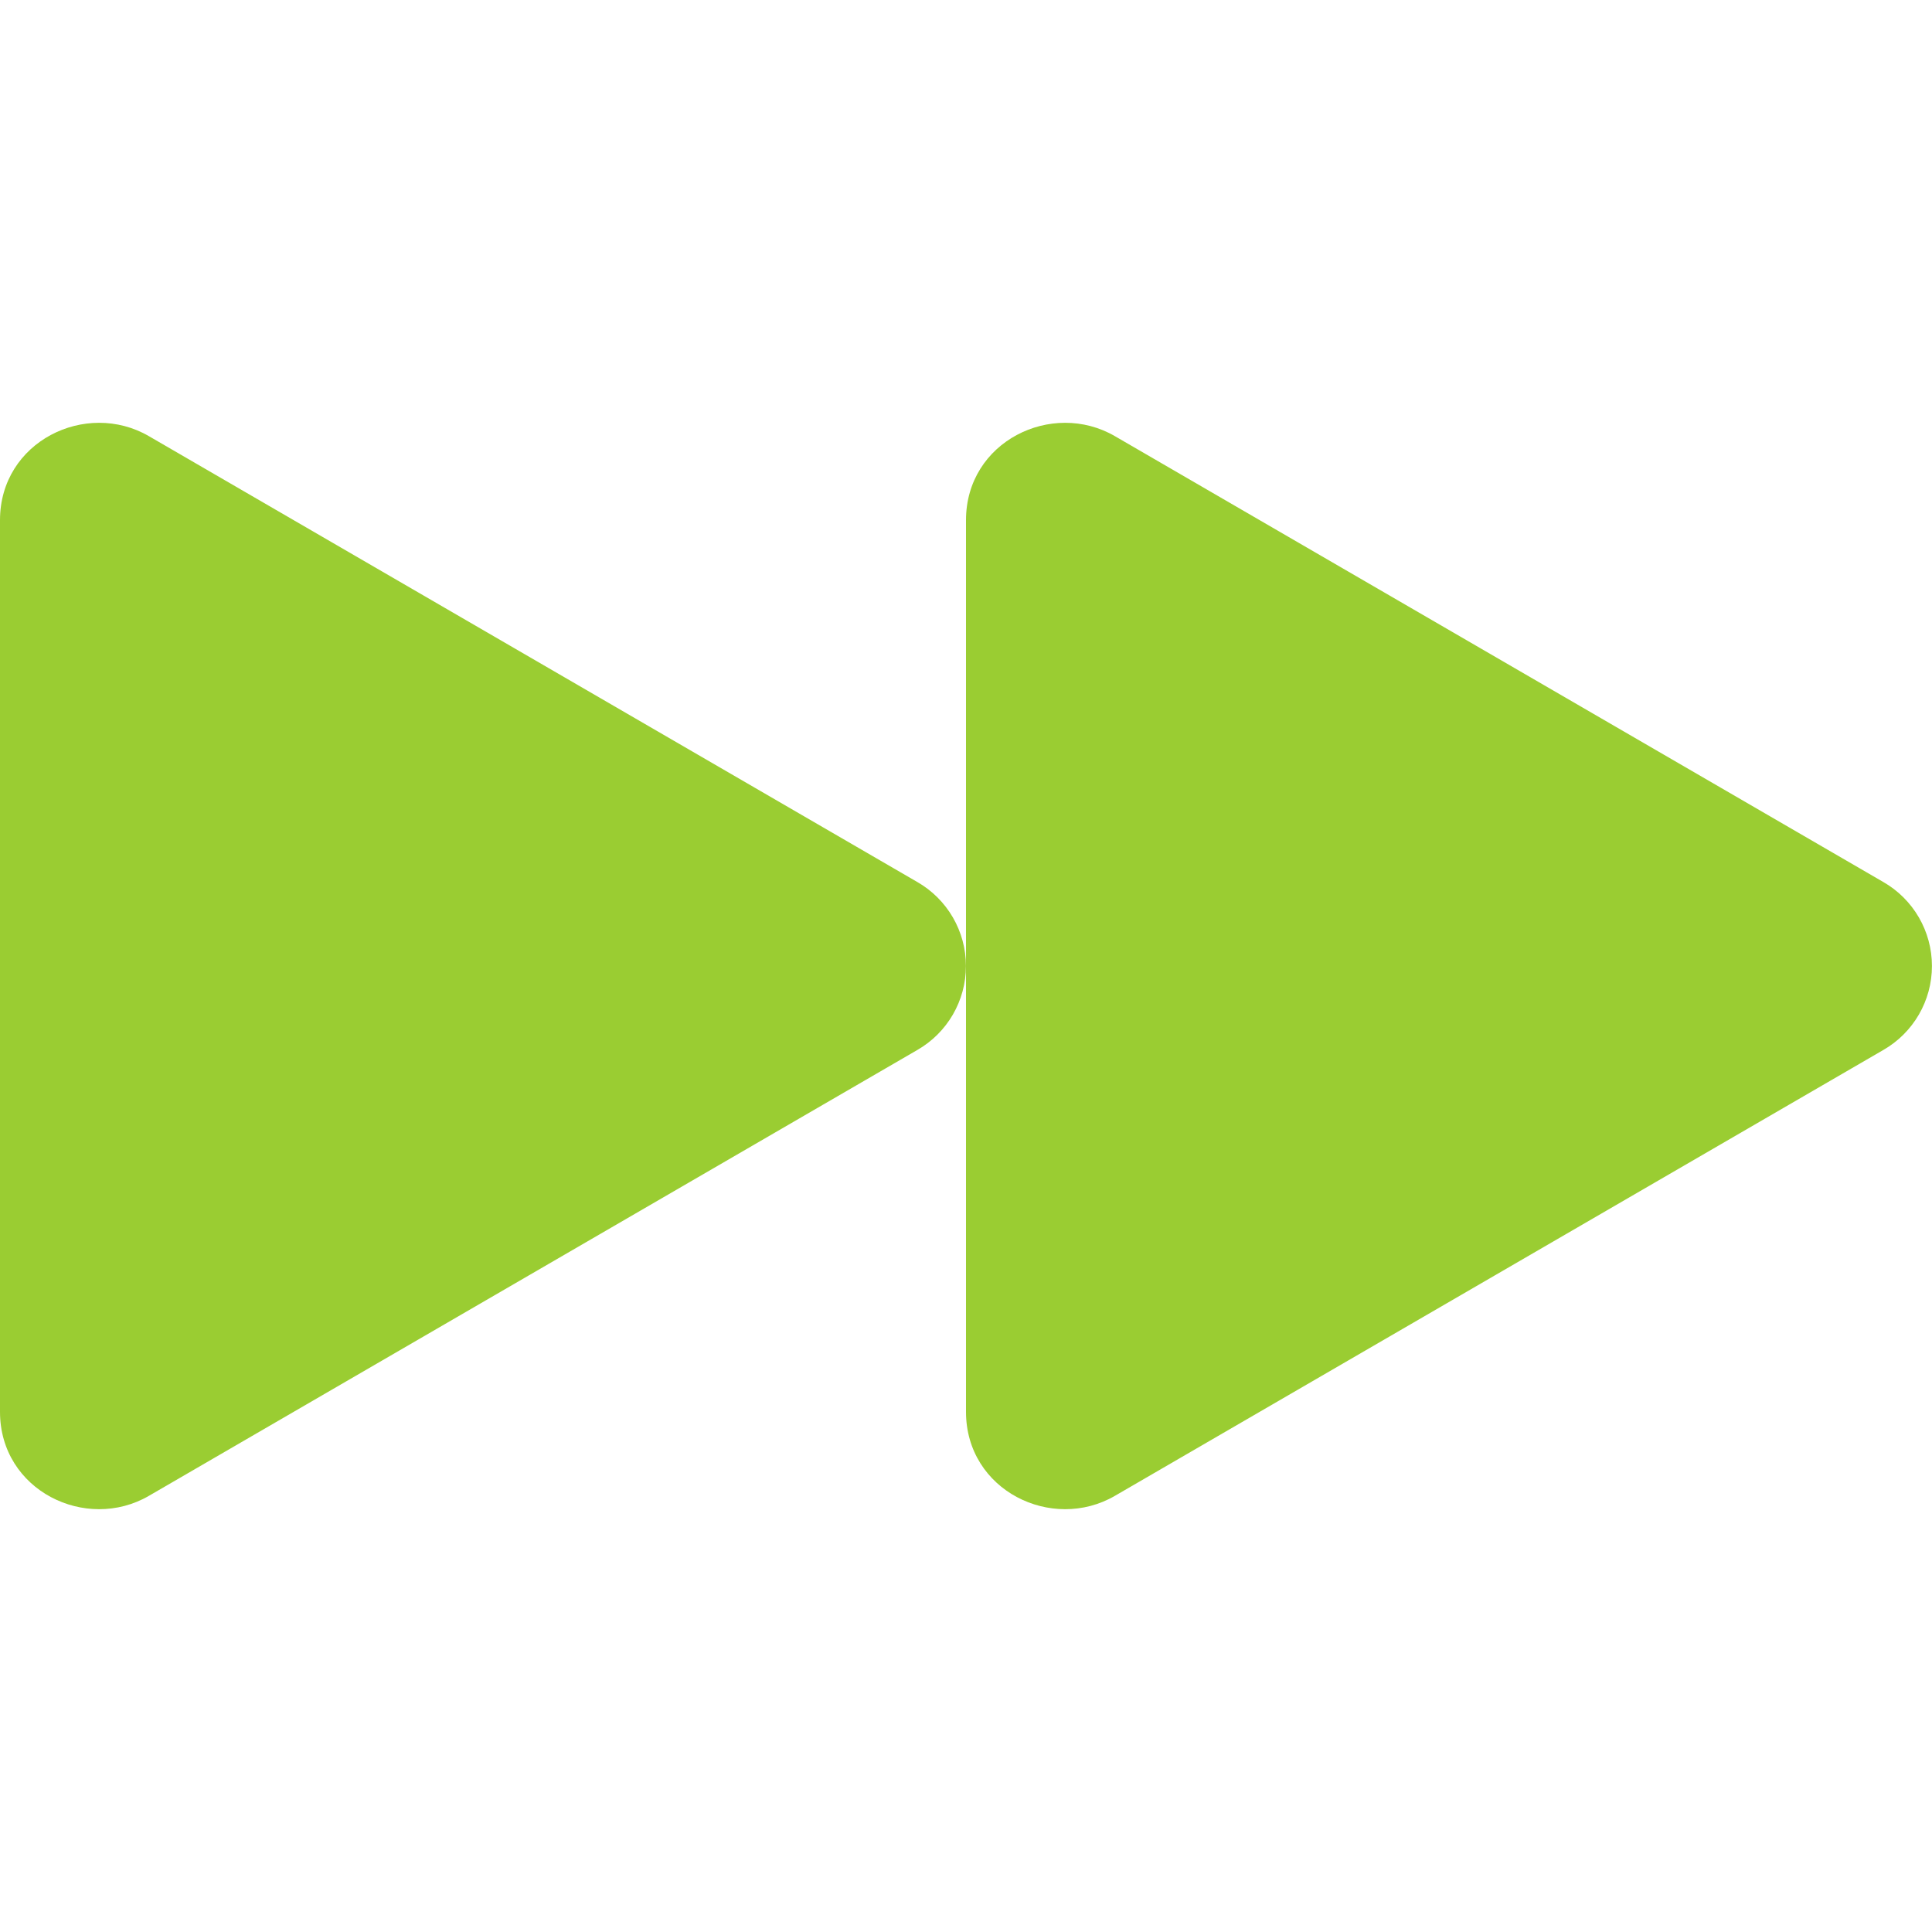
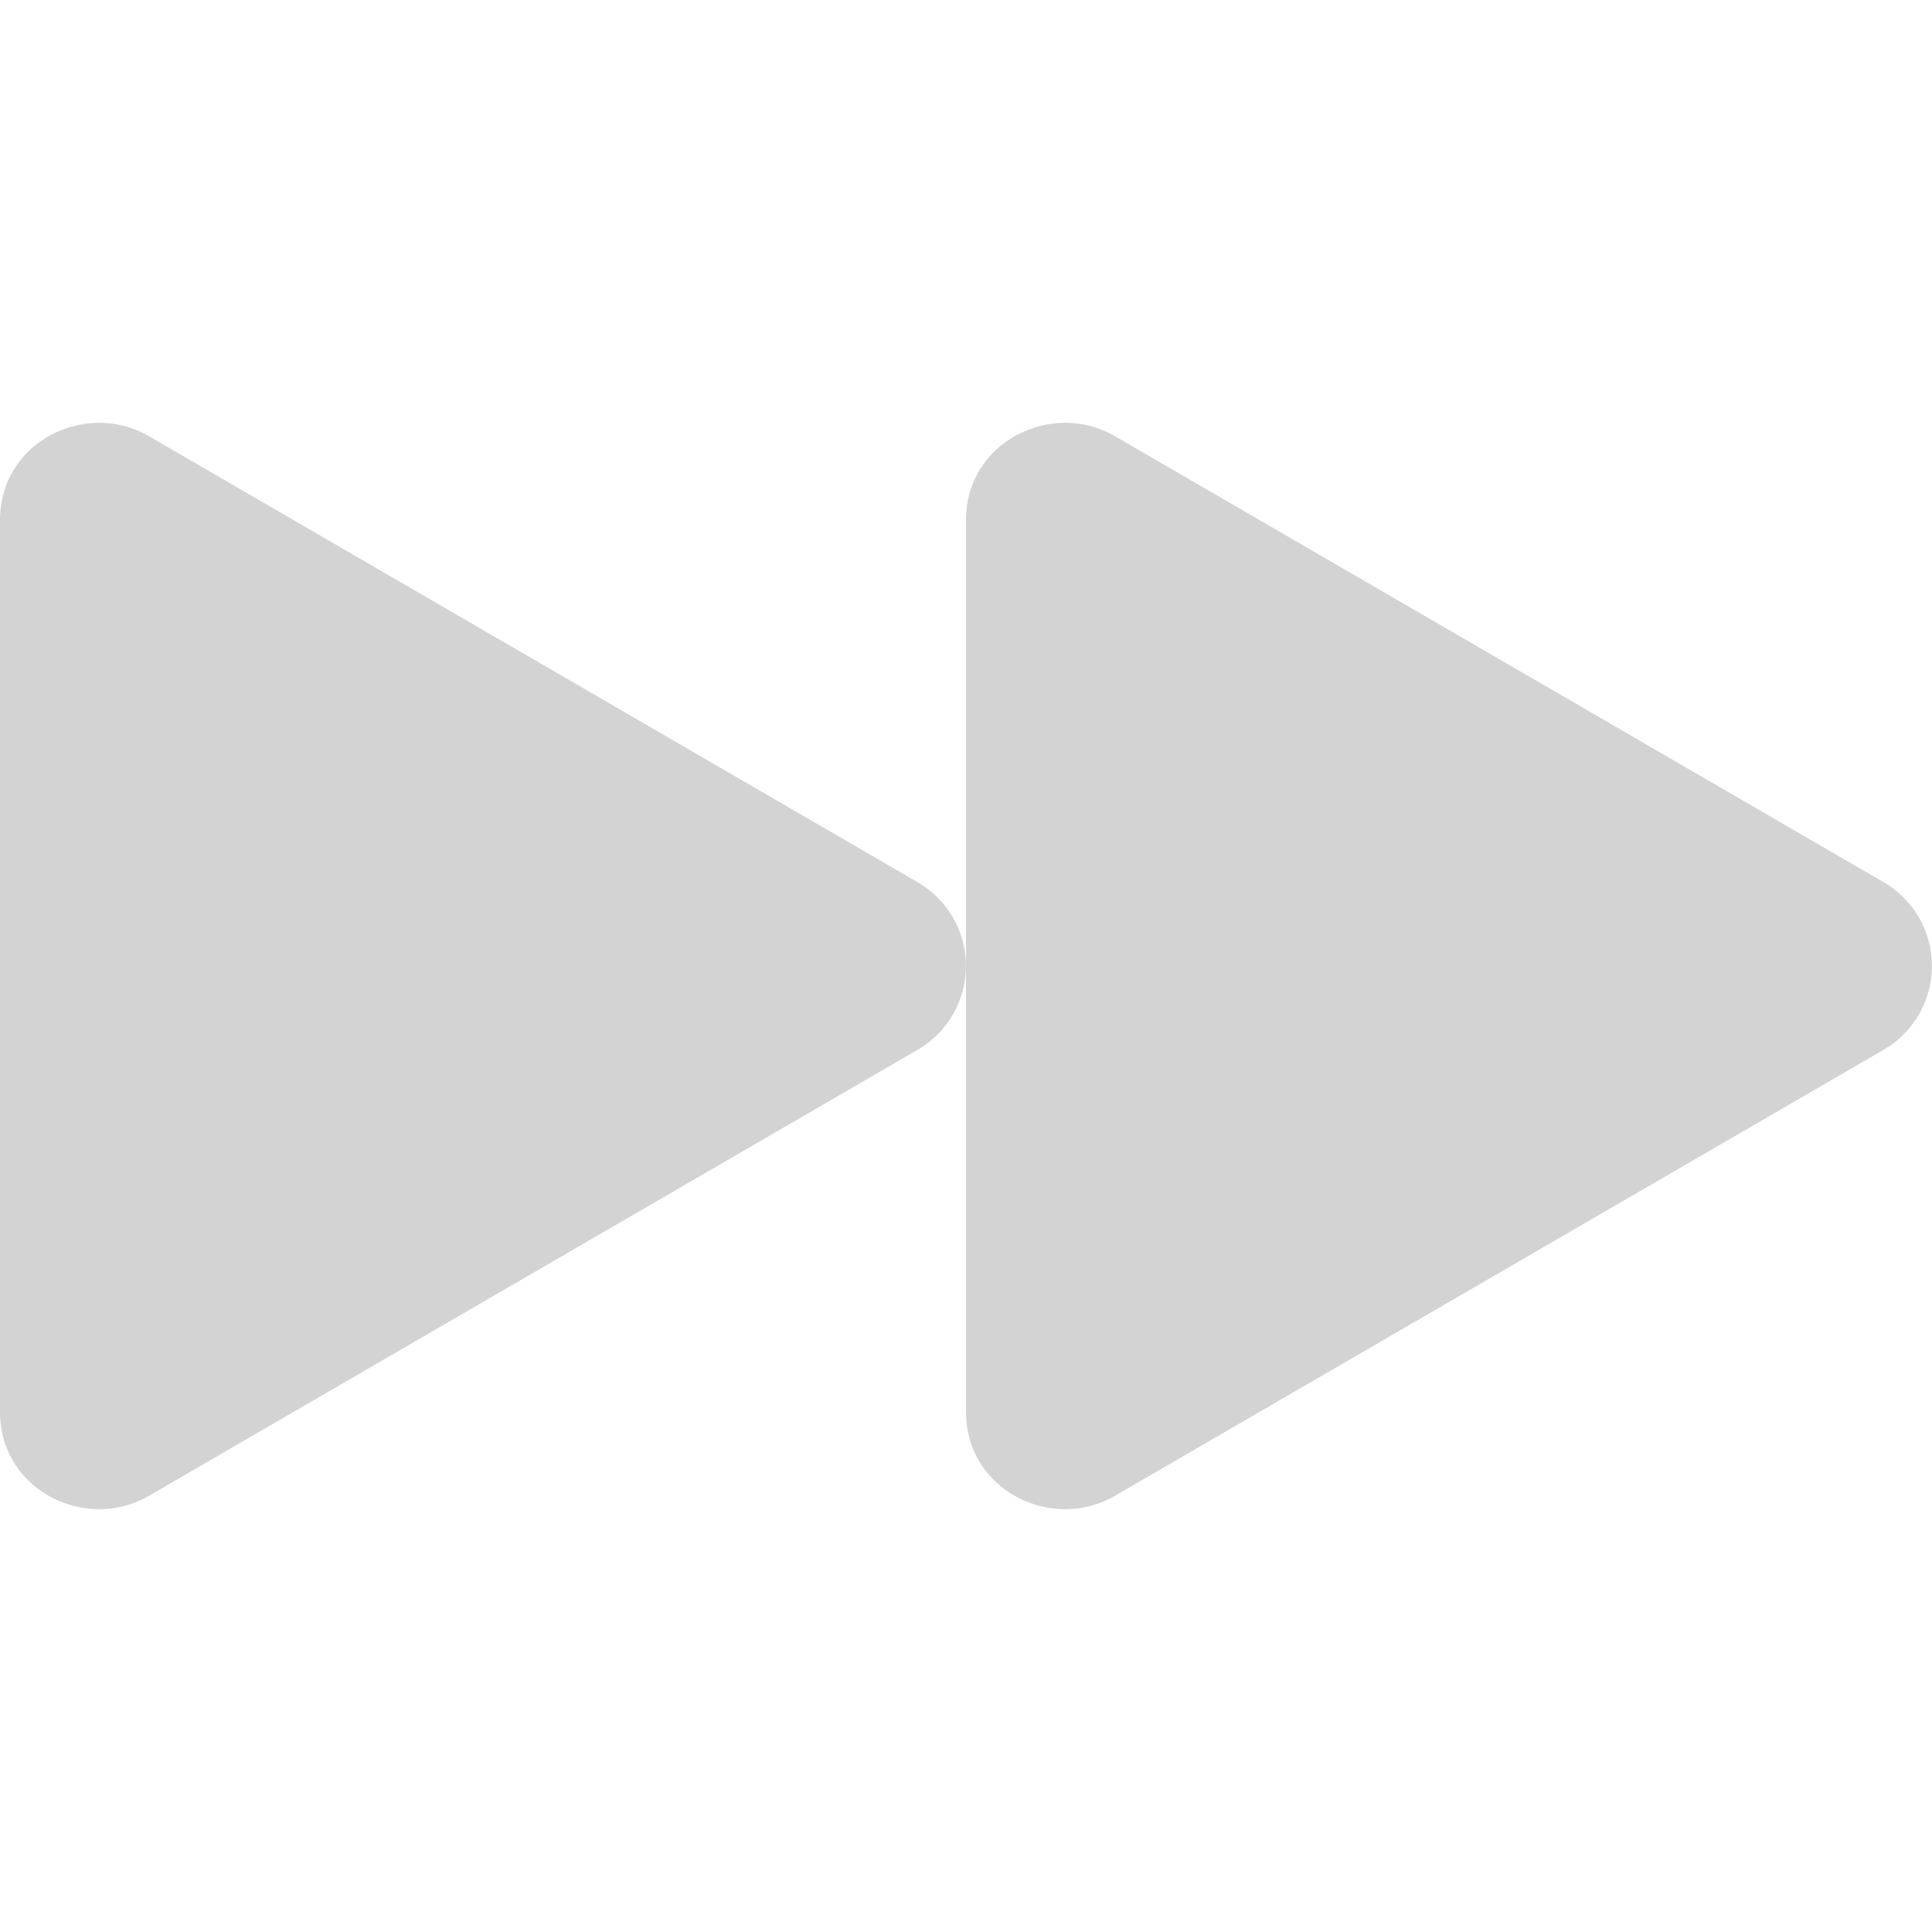
- <svg xmlns="http://www.w3.org/2000/svg" width="16" height="16" fill="yellowgreen" class="bi bi-fast-forward-fill" viewBox="0 0 16 16">
+ <svg xmlns="http://www.w3.org/2000/svg" width="16" height="16" fill="lightgray" class="bi bi-fast-forward-fill" viewBox="0 0 16 16">
  <path d="M7.596 7.304a.802.802 0 0 1 0 1.392l-6.363 3.692C.713 12.69 0 12.345 0 11.692V4.308c0-.653.713-.998 1.233-.696l6.363 3.692Z" />
  <path d="M15.596 7.304a.802.802 0 0 1 0 1.392l-6.363 3.692C8.713 12.69 8 12.345 8 11.692V4.308c0-.653.713-.998 1.233-.696l6.363 3.692Z" />
</svg>
